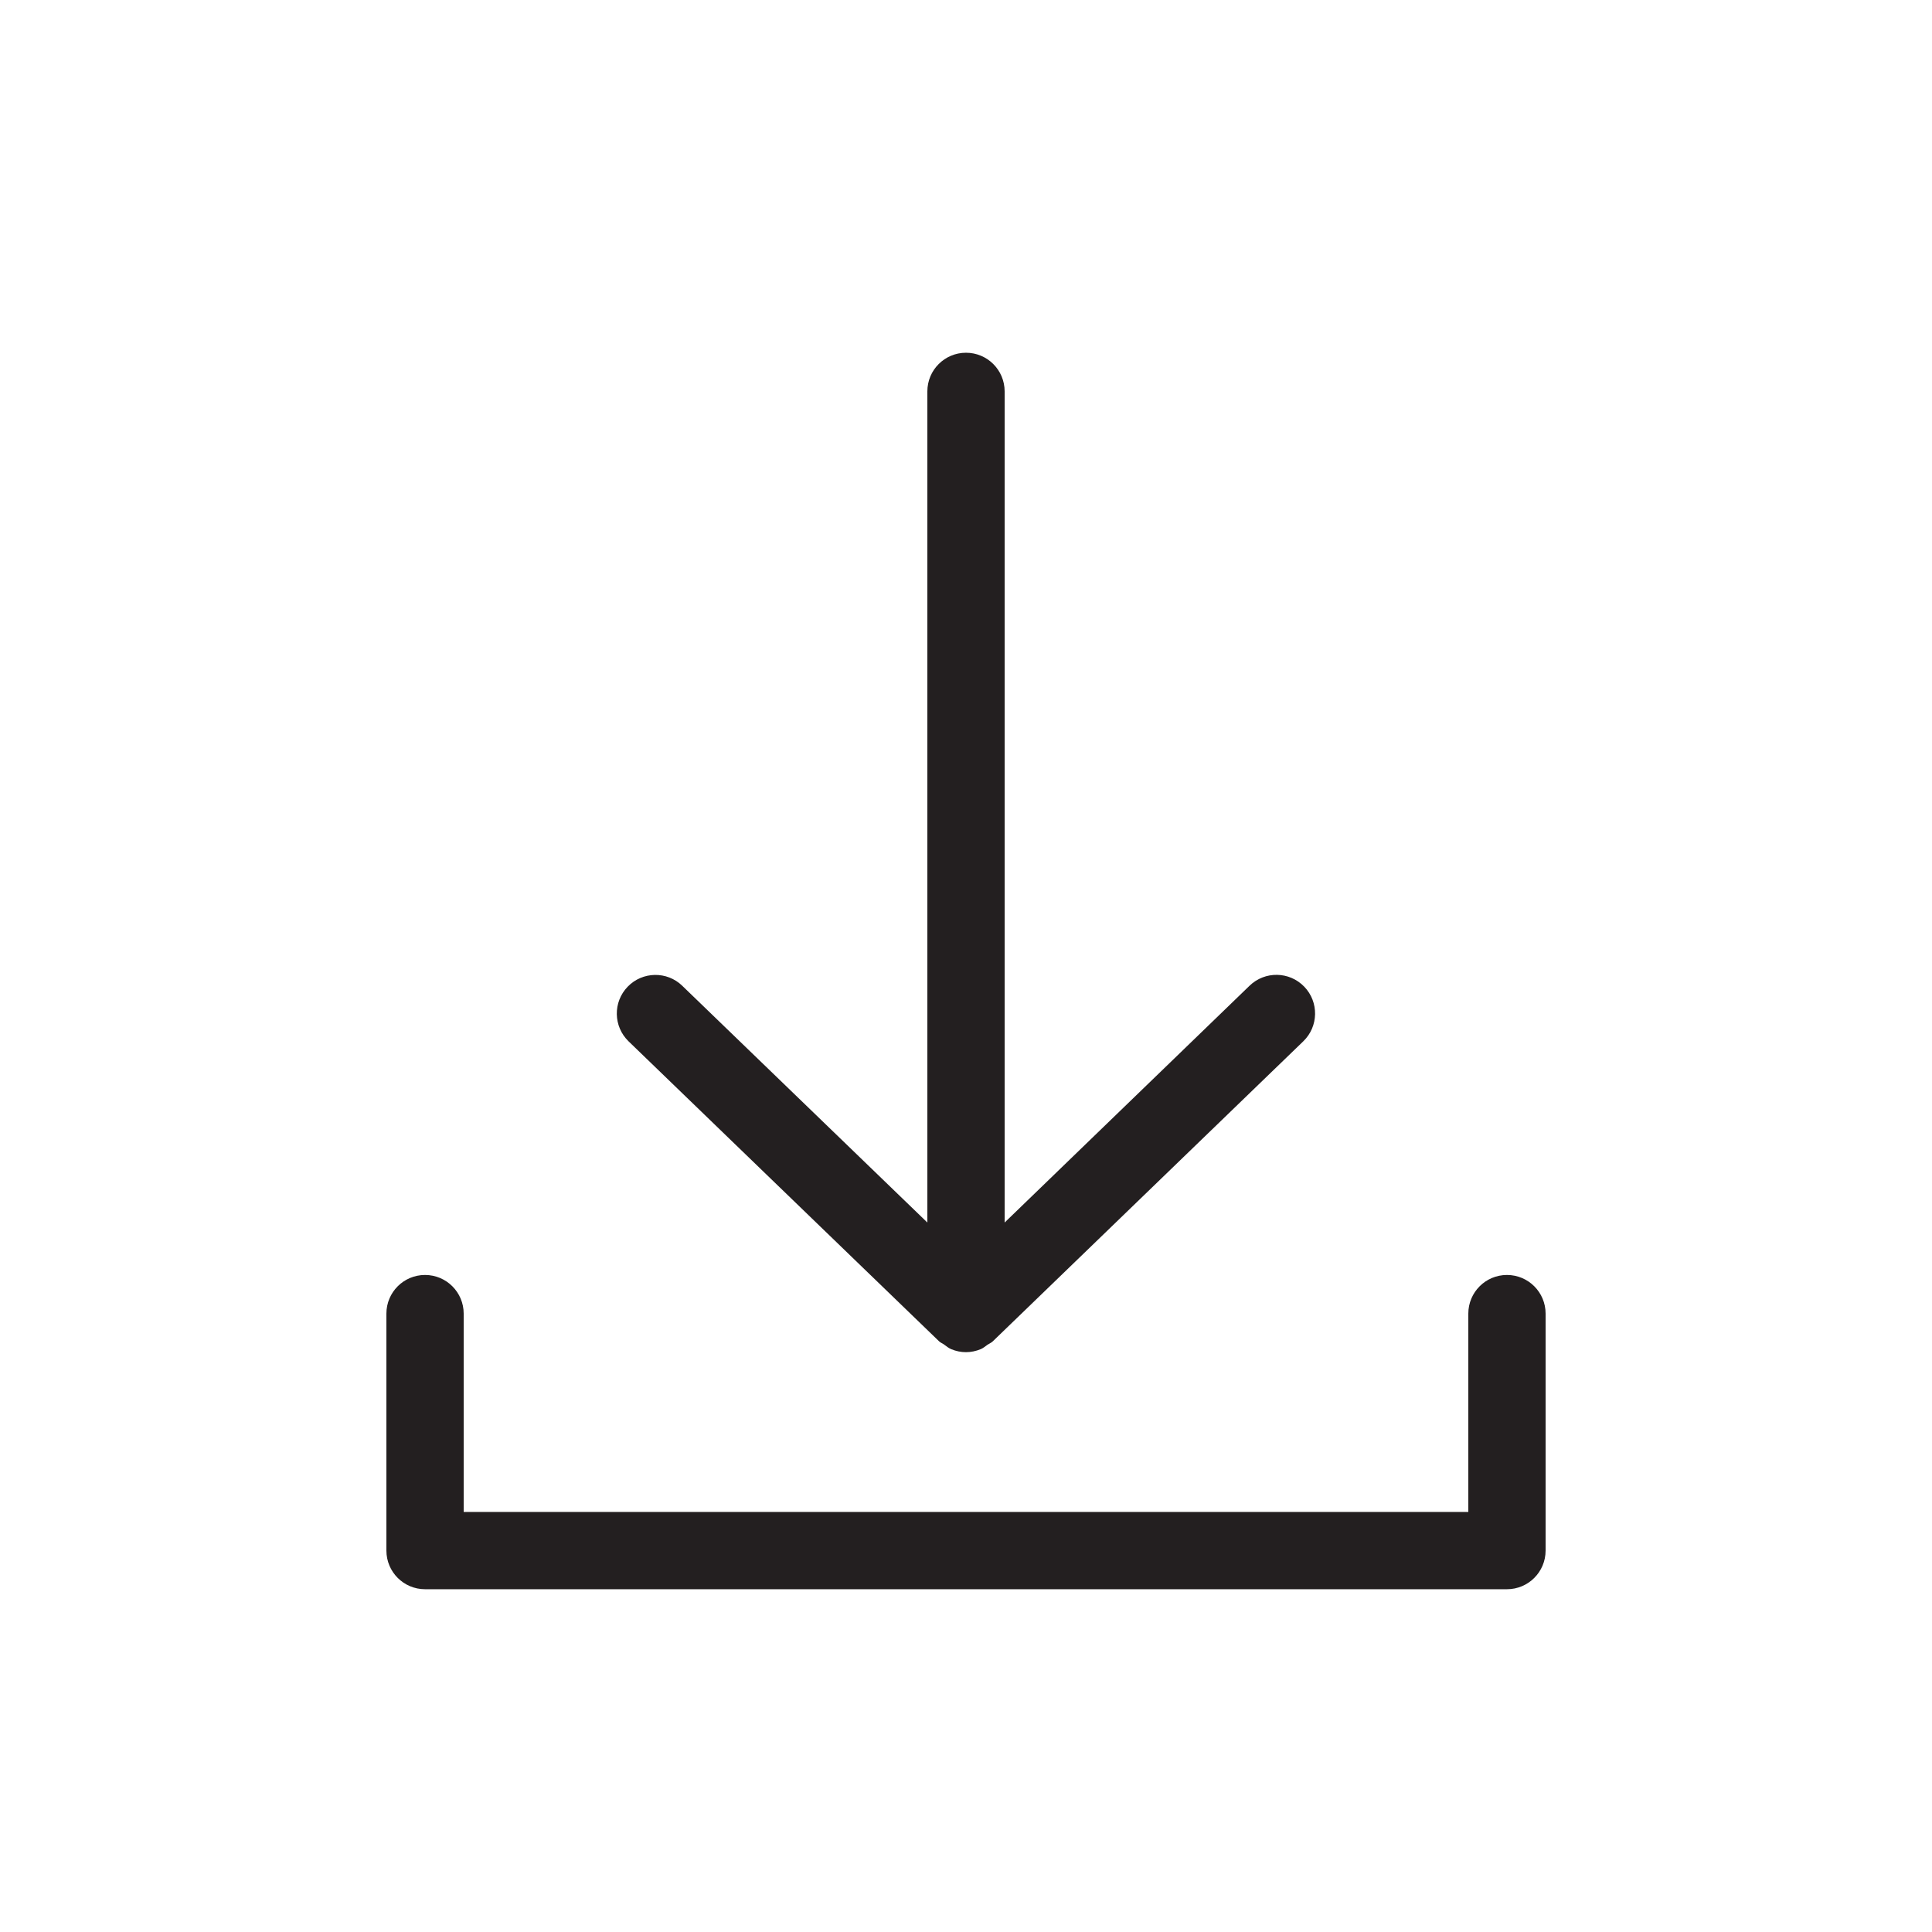
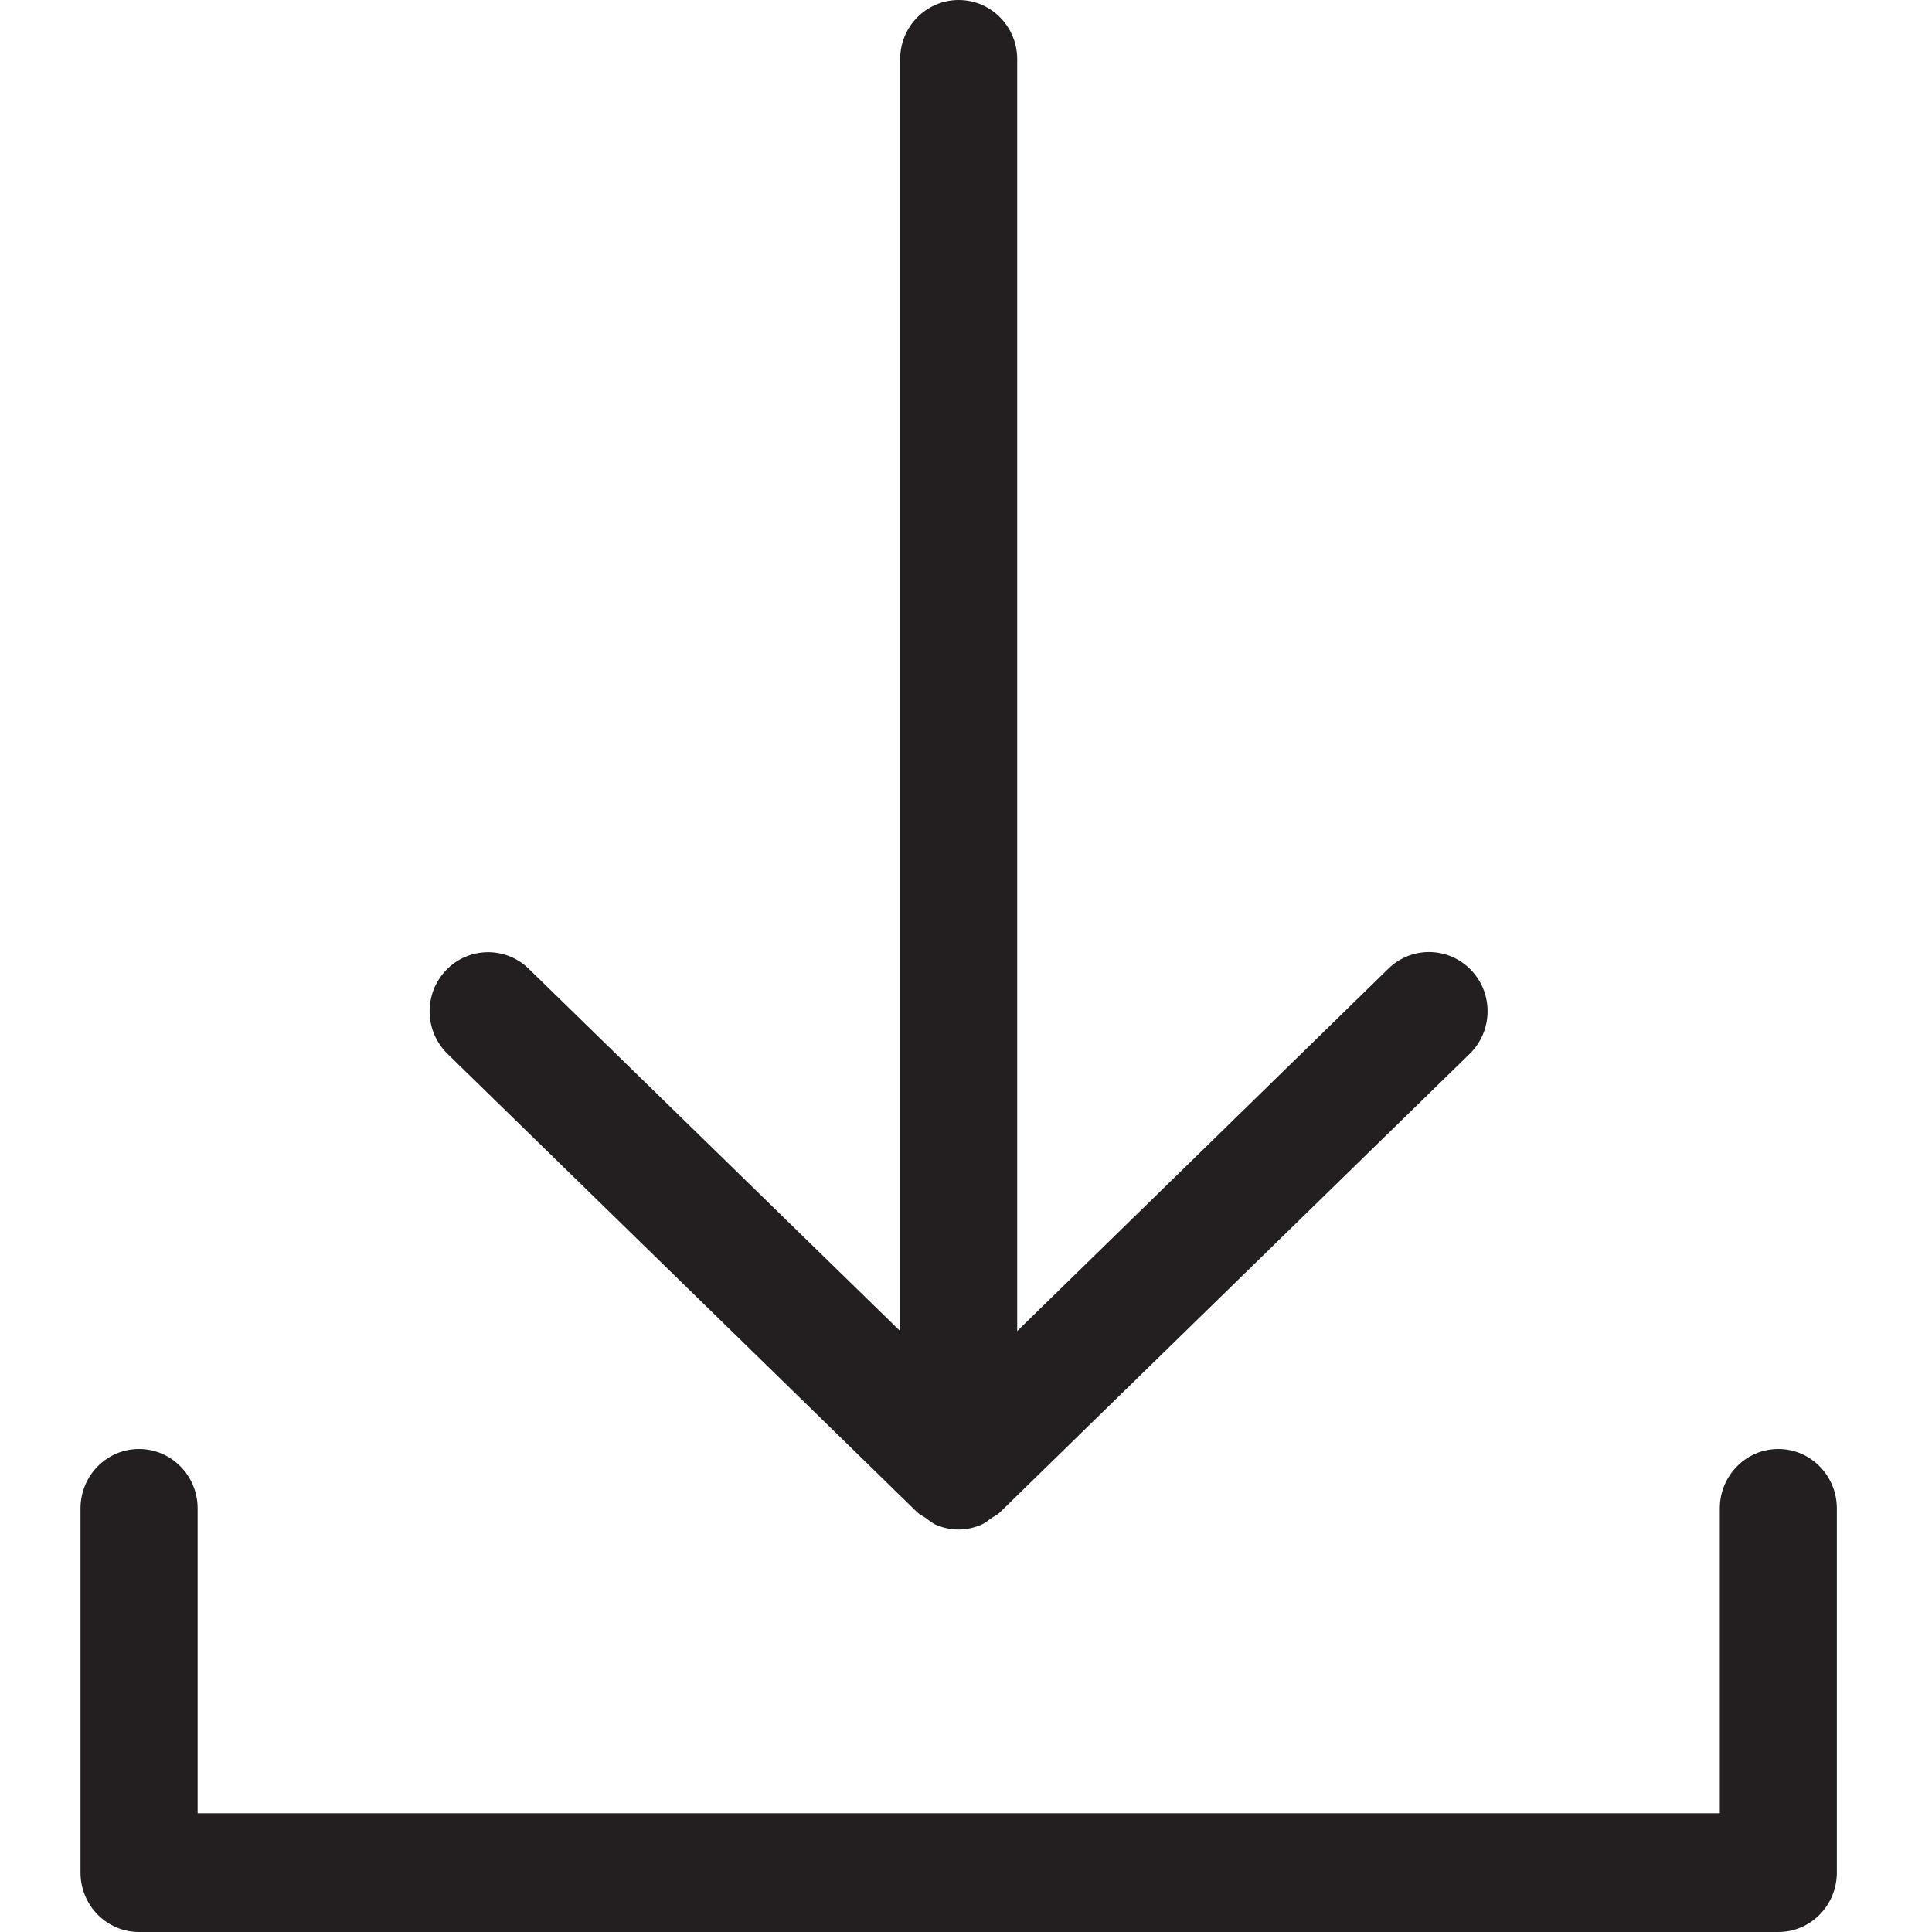
- <svg xmlns="http://www.w3.org/2000/svg" version="1.1" id="Layer_1" x="0px" y="0px" viewBox="0 0 50 50" enable-background="new 0 0 50 50" xml:space="preserve">
-   <path fill="#231F20" d="M11,32.996c-0.553,0-1,0.448-1,1v6.133c0,0.552,0.447,1,1,1h28c0.553,0,1-0.448,1-1v-6.133  c0-0.552-0.447-1-1-1s-1,0.448-1,1v5.133H12v-5.133C12,33.444,11.553,32.996,11,32.996z" />
-   <path fill="#231F20" d="M25,9.129c-0.553,0-1,0.448-1,1v21.51l-6.343-6.127c-0.395-0.384-1.03-0.373-1.413,0.024  c-0.384,0.397-0.373,1.03,0.024,1.414l8.023,7.751c0.001,0.001,0.001,0.001,0.002,0.002l0.012,0.011  c0.037,0.036,0.084,0.051,0.124,0.08c0.062,0.045,0.12,0.095,0.192,0.124c0.121,0.05,0.249,0.076,0.378,0.076  s0.257-0.027,0.378-0.076c0.067-0.027,0.12-0.074,0.178-0.115c0.046-0.031,0.098-0.05,0.139-0.09l8.036-7.765  c0.396-0.384,0.407-1.017,0.023-1.414c-0.384-0.397-1.017-0.408-1.414-0.024L26,31.639v-21.51C26,9.577,25.553,9.129,25,9.129z" />
+ <svg xmlns="http://www.w3.org/2000/svg" width="24px" height="24px" viewBox="0 0 24 24" version="1.1">c&gt;
+     <g class="download" stroke="none" stroke-width="1" fill="none" fill-rule="evenodd">
+     <path d="M1.727,18 C2.129,18 2.455,18.331 2.455,18.738 L2.455,22.525 L21.364,22.525 L21.364,18.738 C21.364,18.331 21.689,18 22.091,18 C22.493,18 22.818,18.331 22.818,18.738 L22.818,23.262 C22.818,23.669 22.493,24 22.091,24 L1.727,24 C1.325,24 1,23.669 1,23.262 L1,18.738 C1,18.331 1.325,18 1.727,18 Z M11.909,0 C12.311,0 12.636,0.329 12.636,0.735 L12.636,16.535 L17.247,12.033 C17.535,11.751 17.996,11.759 18.275,12.051 C18.554,12.342 18.546,12.807 18.258,13.09 L12.414,18.794 C12.384,18.823 12.346,18.837 12.313,18.86 C12.271,18.89 12.232,18.924 12.183,18.944 C12.095,18.98 12.002,19 11.908,19 C11.815,19 11.721,18.981 11.633,18.944 C11.581,18.923 11.539,18.886 11.494,18.853 C11.465,18.832 11.431,18.821 11.404,18.794 L11.395,18.786 C11.394,18.786 11.394,18.786 11.393,18.785 L5.559,13.091 C5.27,12.809 5.262,12.344 5.541,12.052 C5.82,11.761 6.281,11.753 6.569,12.035 L11.182,16.535 L11.182,0.735 C11.182,0.329 11.507,0 11.909,0 Z" fill="#231F20" />
+   </g>
</svg>
